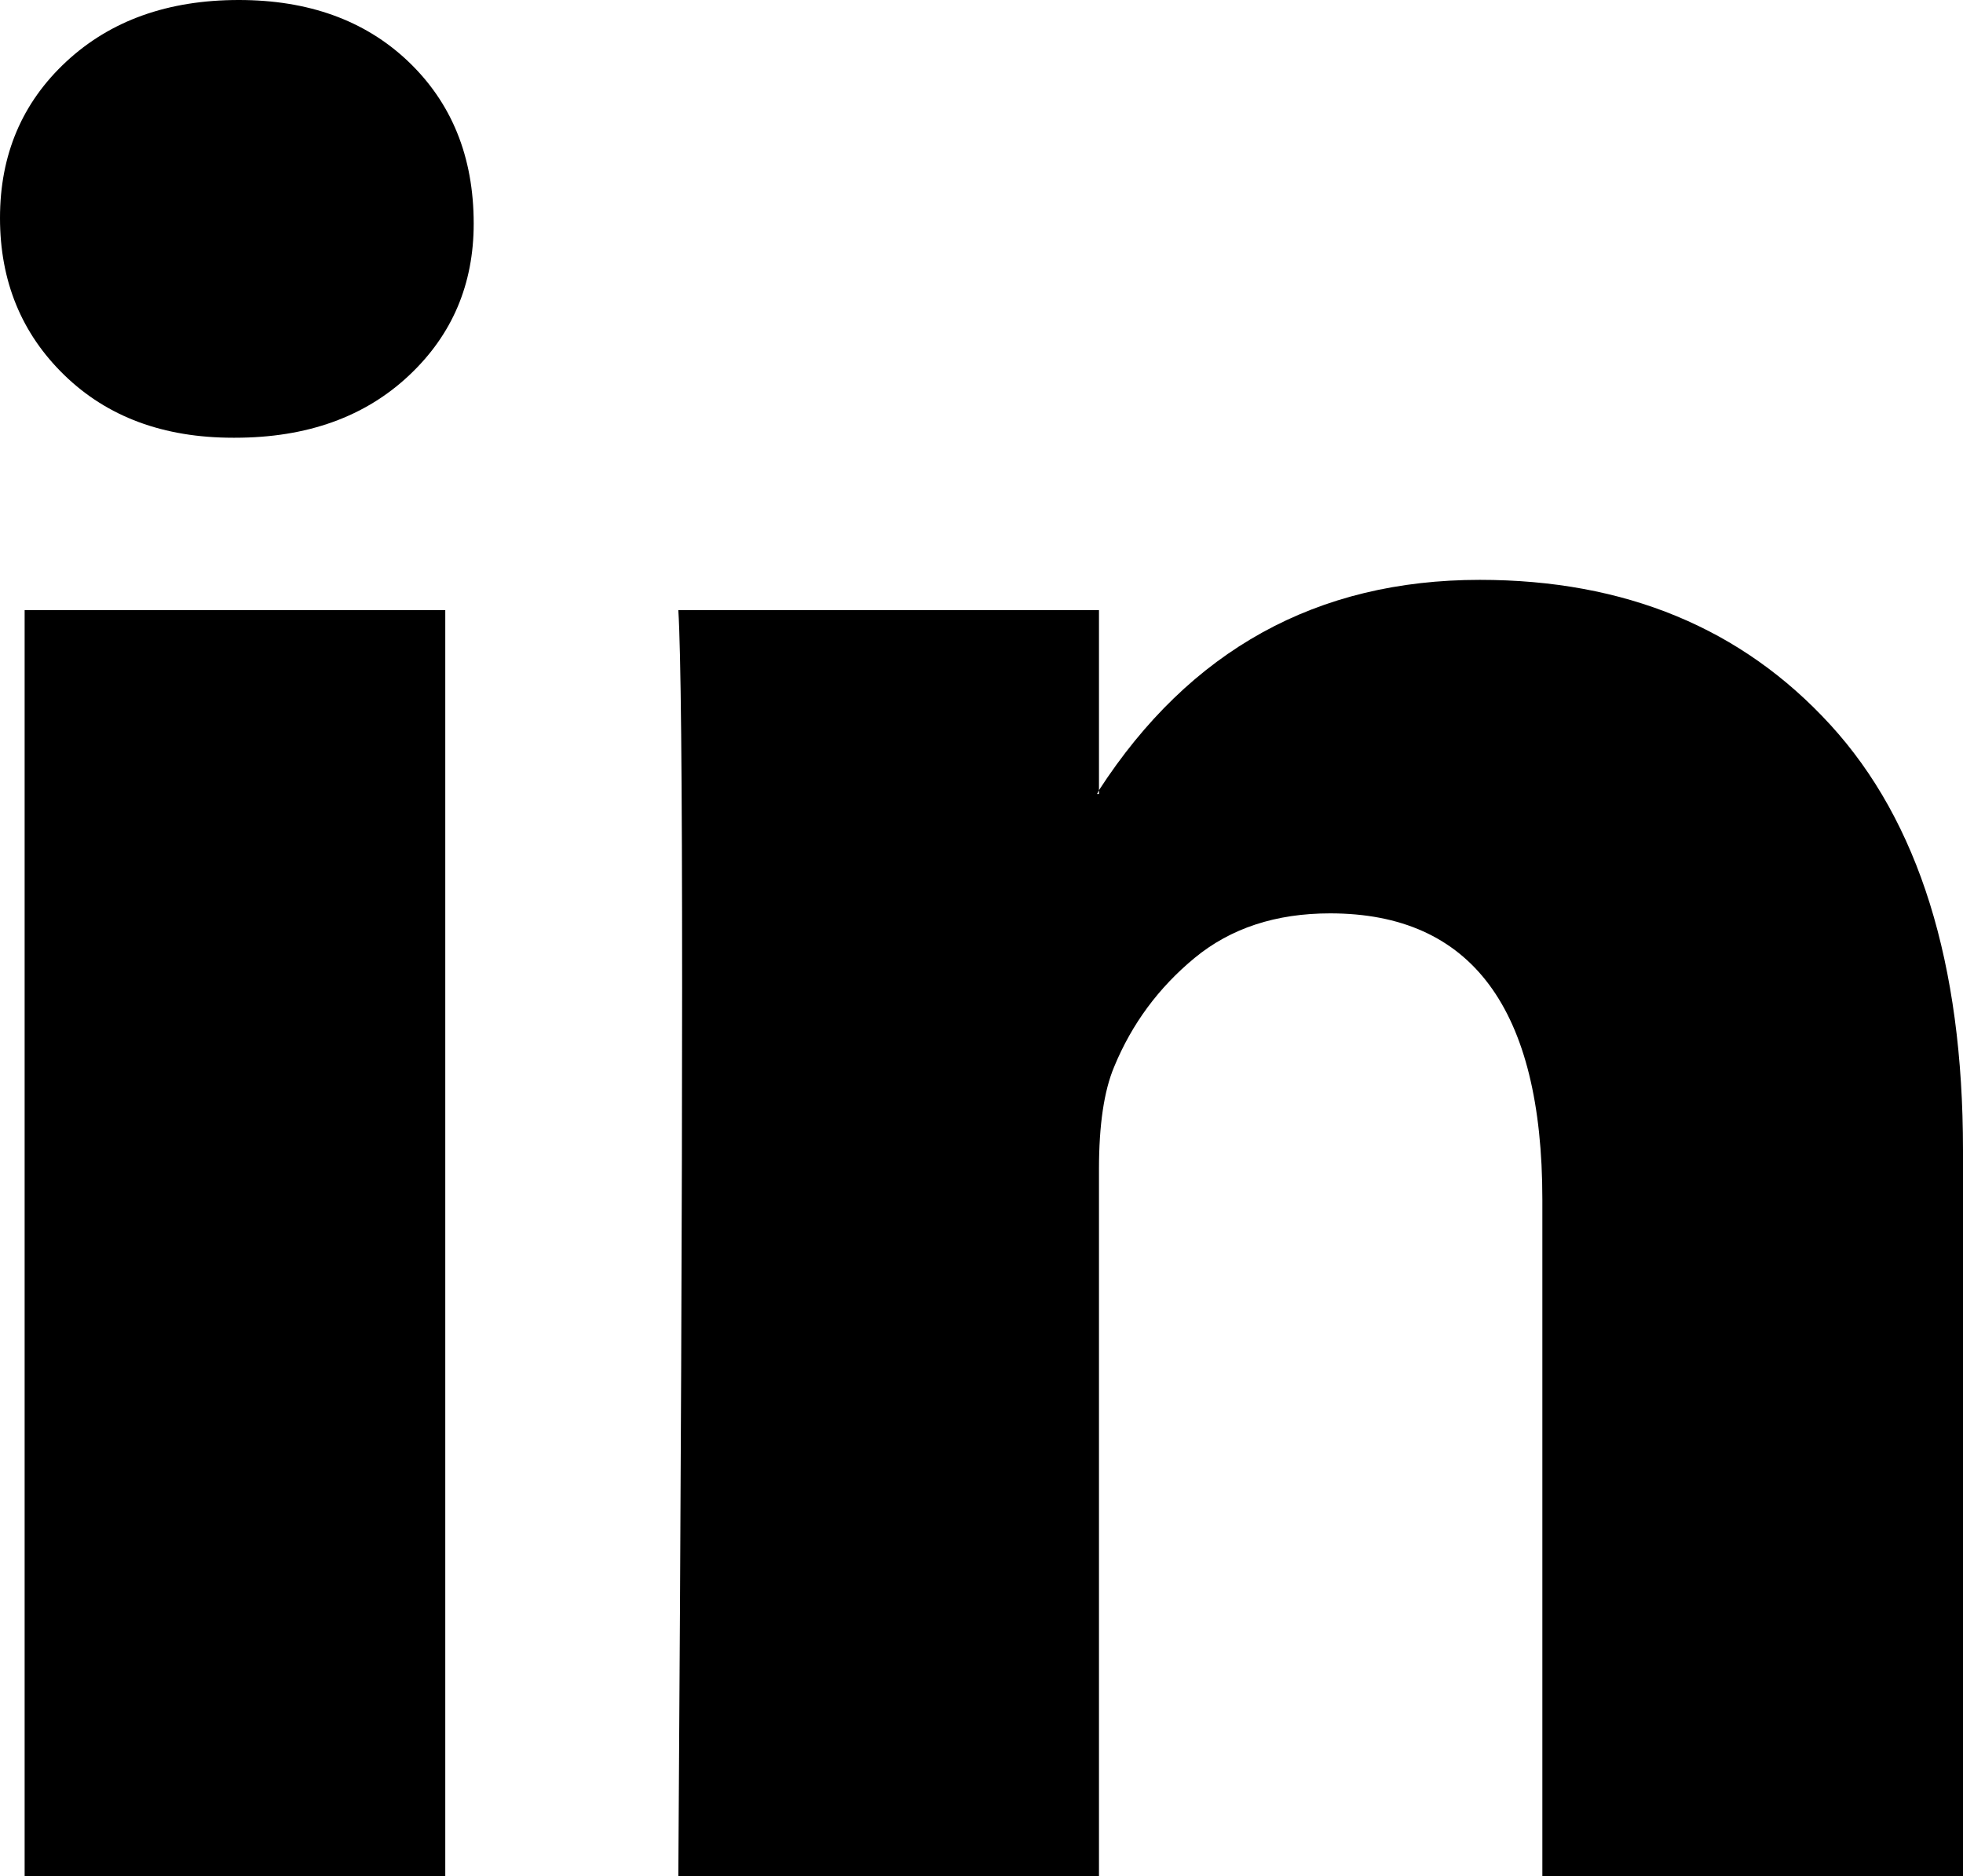
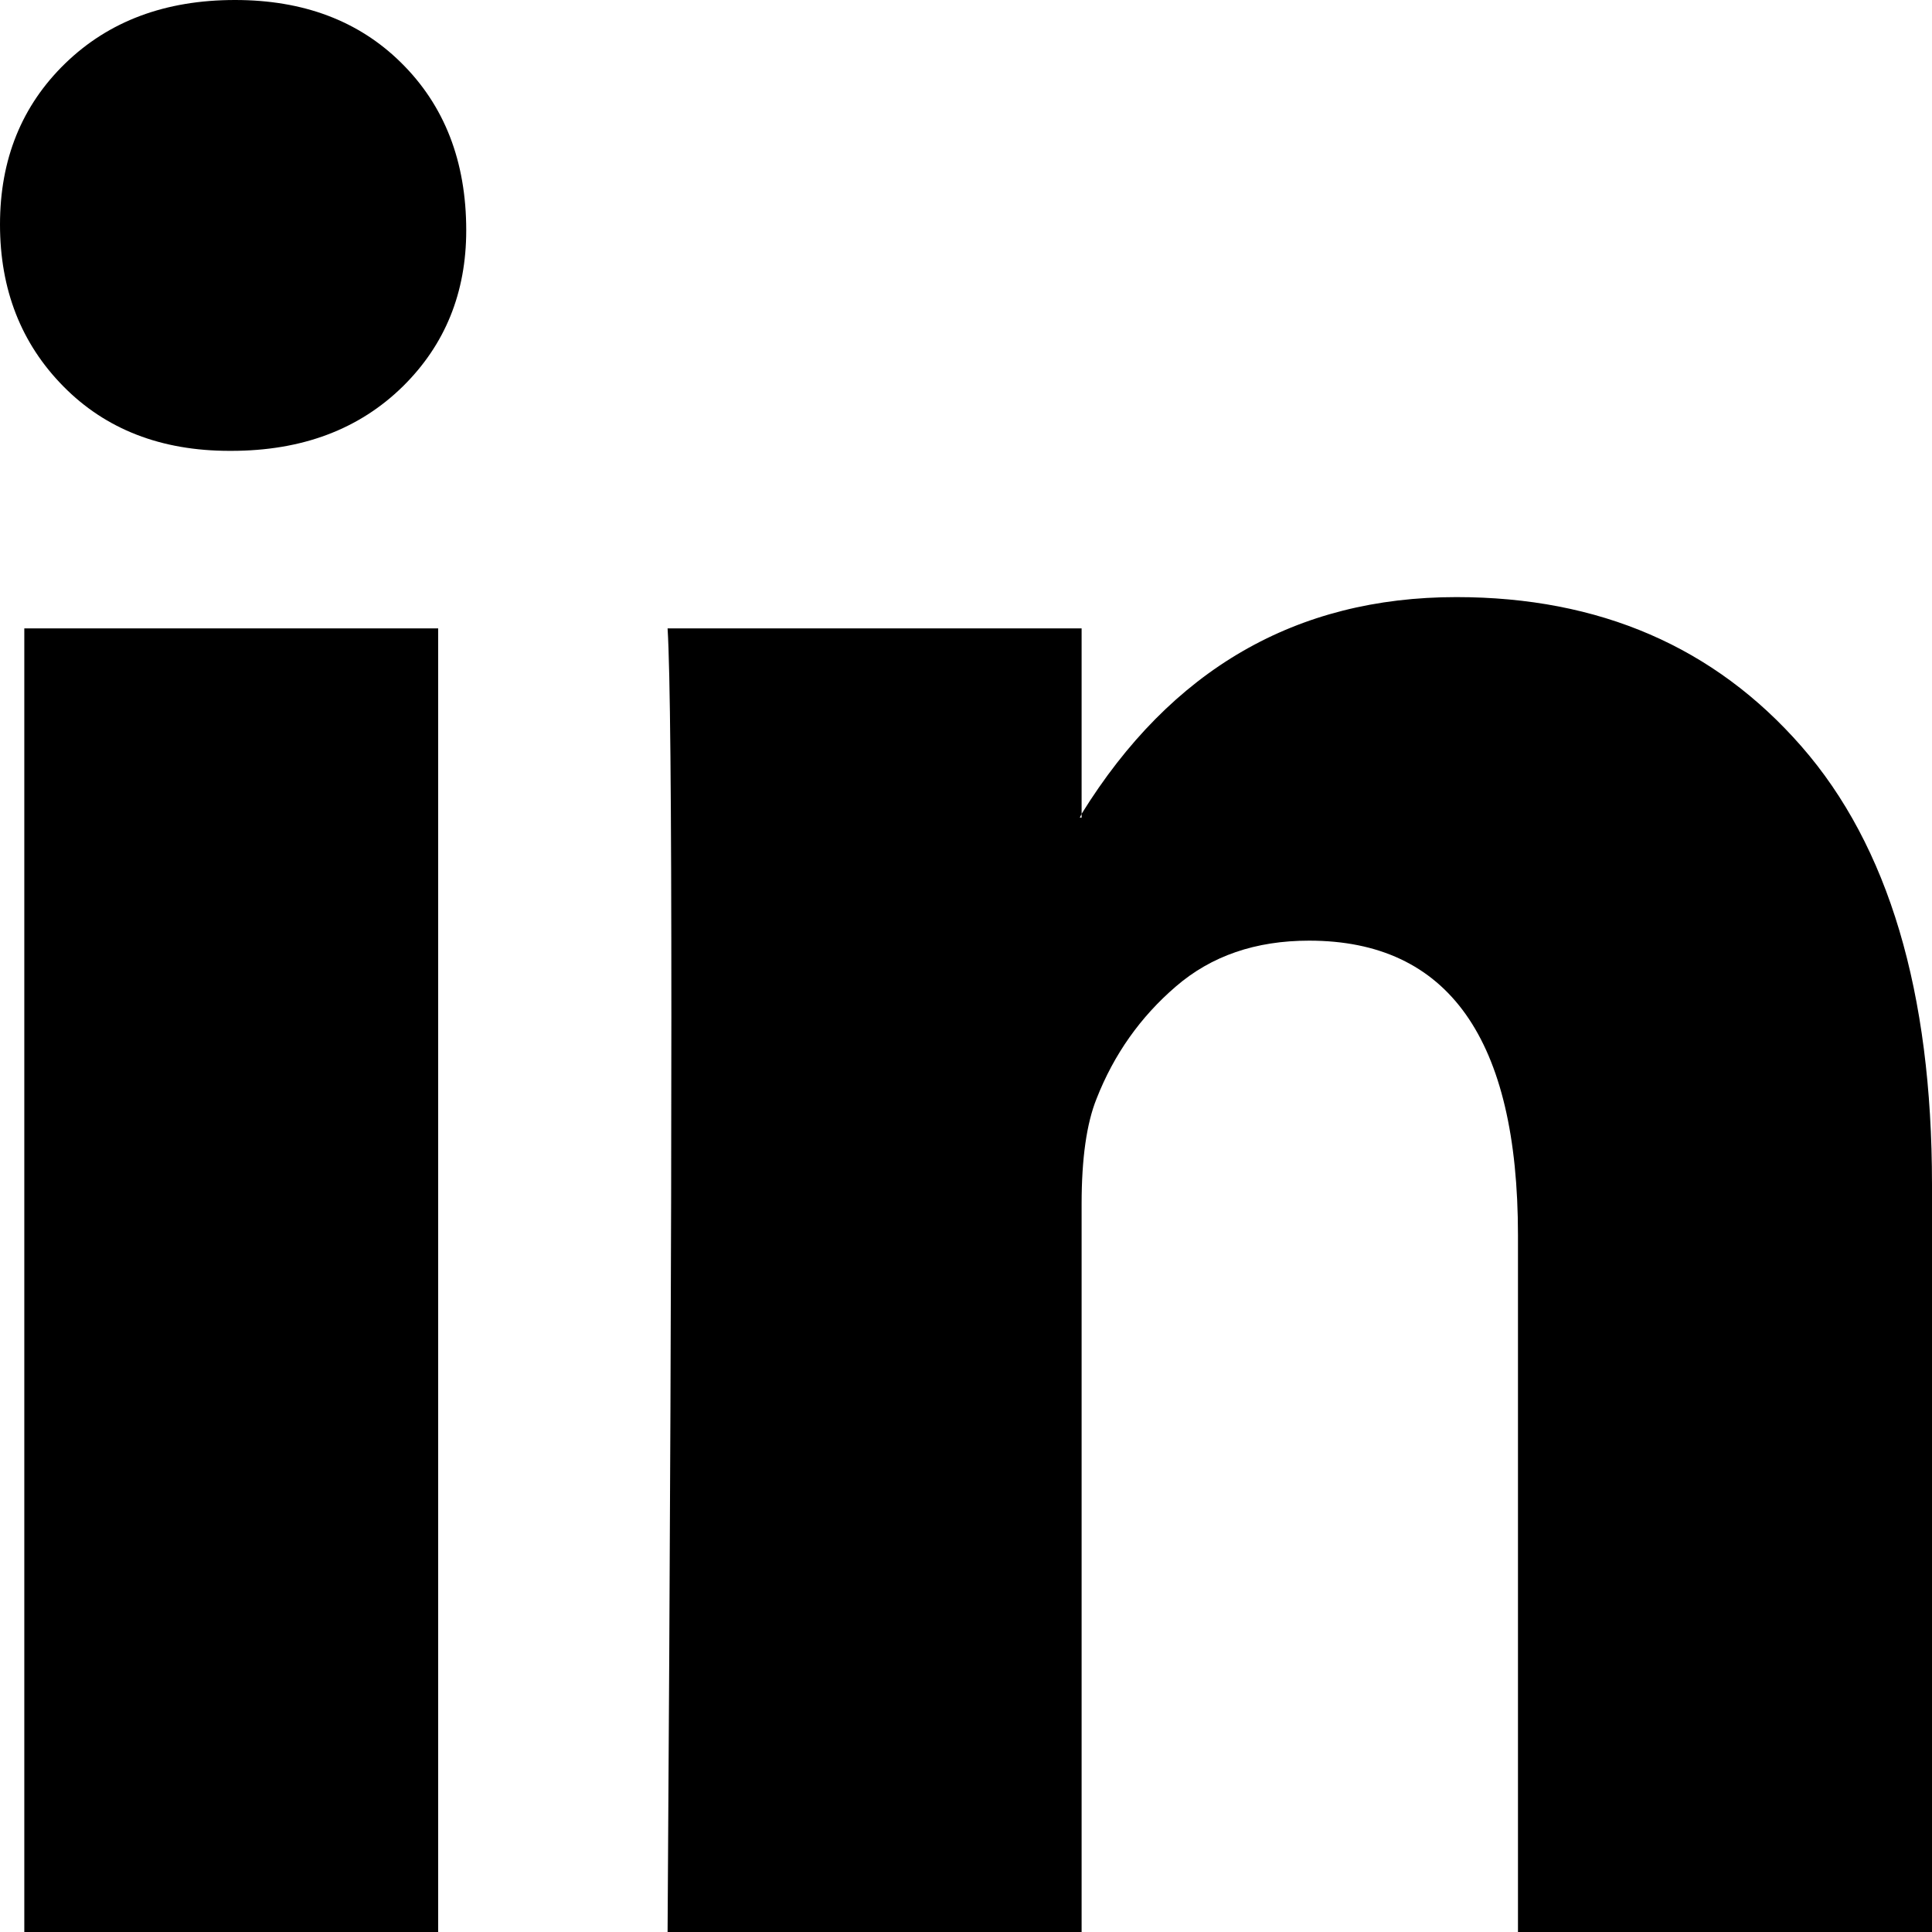
- <svg xmlns="http://www.w3.org/2000/svg" width="2500" height="2389" viewBox="0 5 1036 990">
-   <path d="M0 120c0-33.334 11.667-60.834 35-82.5C58.333 15.833 88.667 5 126 5c36.667 0 66.333 10.666 89 32 23.333 22 35 50.666 35 86 0 32-11.333 58.666-34 80-23.333 22-54 33-92 33h-1c-36.667 0-66.333-11-89-33S0 153.333 0 120zm13 875V327h222v668H13zm345 0h222V622c0-23.334 2.667-41.334 8-54 9.333-22.667 23.5-41.834 42.5-57.5 19-15.667 42.833-23.5 71.5-23.5 74.667 0 112 50.333 112 151v357h222V612c0-98.667-23.333-173.5-70-224.5S857.667 311 781 311c-86 0-153 37-201 111v2h-1l1-2v-95H358c1.333 21.333 2 87.666 2 199 0 111.333-.667 267.666-2 469z" />
+ <svg xmlns="http://www.w3.org/2000/svg" width="50pt" height="50pt" viewBox="0 0 50 50" version="1.1">
+   <g id="surface1">
+     <path style=" stroke:none;fill-rule:nonzero;fill:rgb(0%,0%,0%);fill-opacity:1;" d="M 0 5.809 C 0 4.125 0.562 2.734 1.688 1.641 C 2.816 0.547 4.277 0 6.082 0 C 7.852 0 9.281 0.539 10.375 1.617 C 11.504 2.727 12.066 4.176 12.066 5.961 C 12.066 7.574 11.52 8.922 10.426 10 C 9.297 11.109 7.82 11.668 5.984 11.668 L 5.938 11.668 C 4.168 11.668 2.734 11.109 1.641 10 C 0.547 8.891 0 7.492 0 5.809 Z M 0.629 50 L 0.629 16.262 L 11.34 16.262 L 11.34 50 Z M 17.277 50 L 27.992 50 L 27.992 31.16 C 27.992 29.984 28.121 29.074 28.379 28.434 C 28.828 27.289 29.512 26.32 30.43 25.531 C 31.348 24.738 32.496 24.344 33.879 24.344 C 37.484 24.344 39.285 26.887 39.285 31.969 L 39.285 50 L 50 50 L 50 30.656 C 50 25.672 48.875 21.895 46.621 19.316 C 44.371 16.742 41.395 15.453 37.691 15.453 C 33.543 15.453 30.309 17.324 27.992 21.062 L 27.992 21.16 L 27.945 21.16 L 27.992 21.062 L 27.992 16.262 L 17.277 16.262 C 17.344 17.34 17.375 20.691 17.375 26.312 C 17.375 31.938 17.344 39.832 17.277 50 Z M 17.277 50 " />
+   </g>
</svg>
